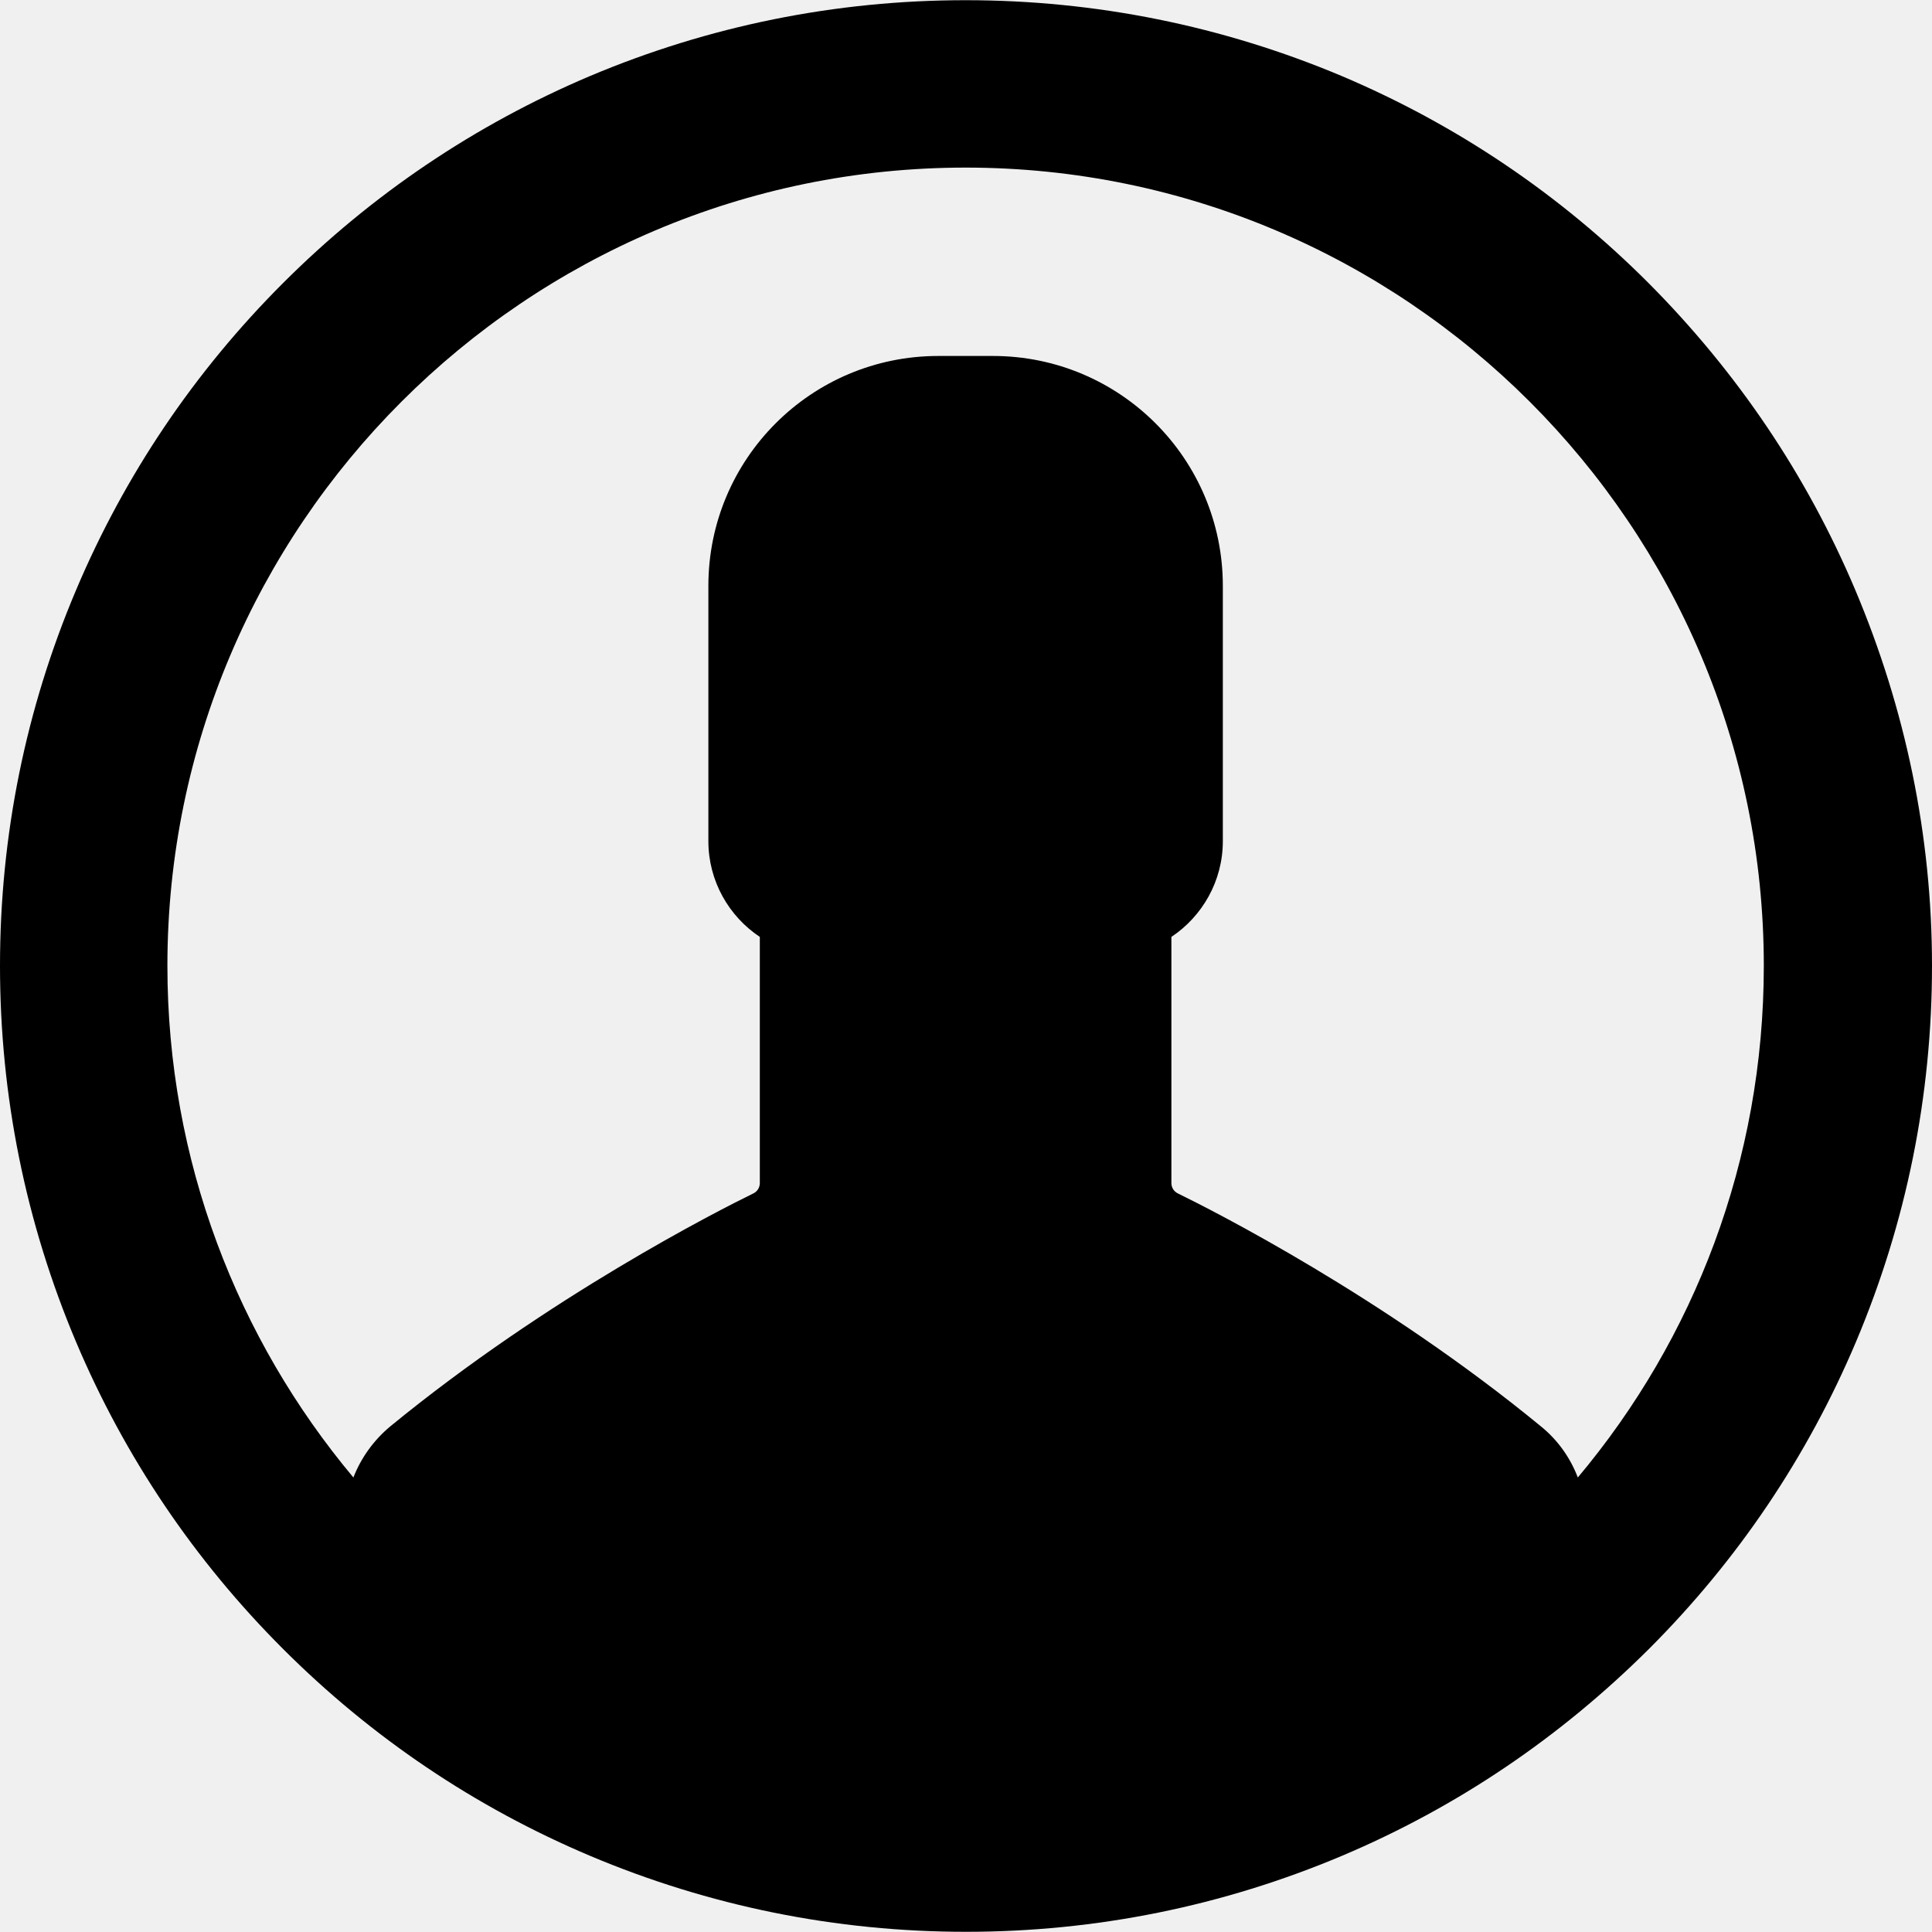
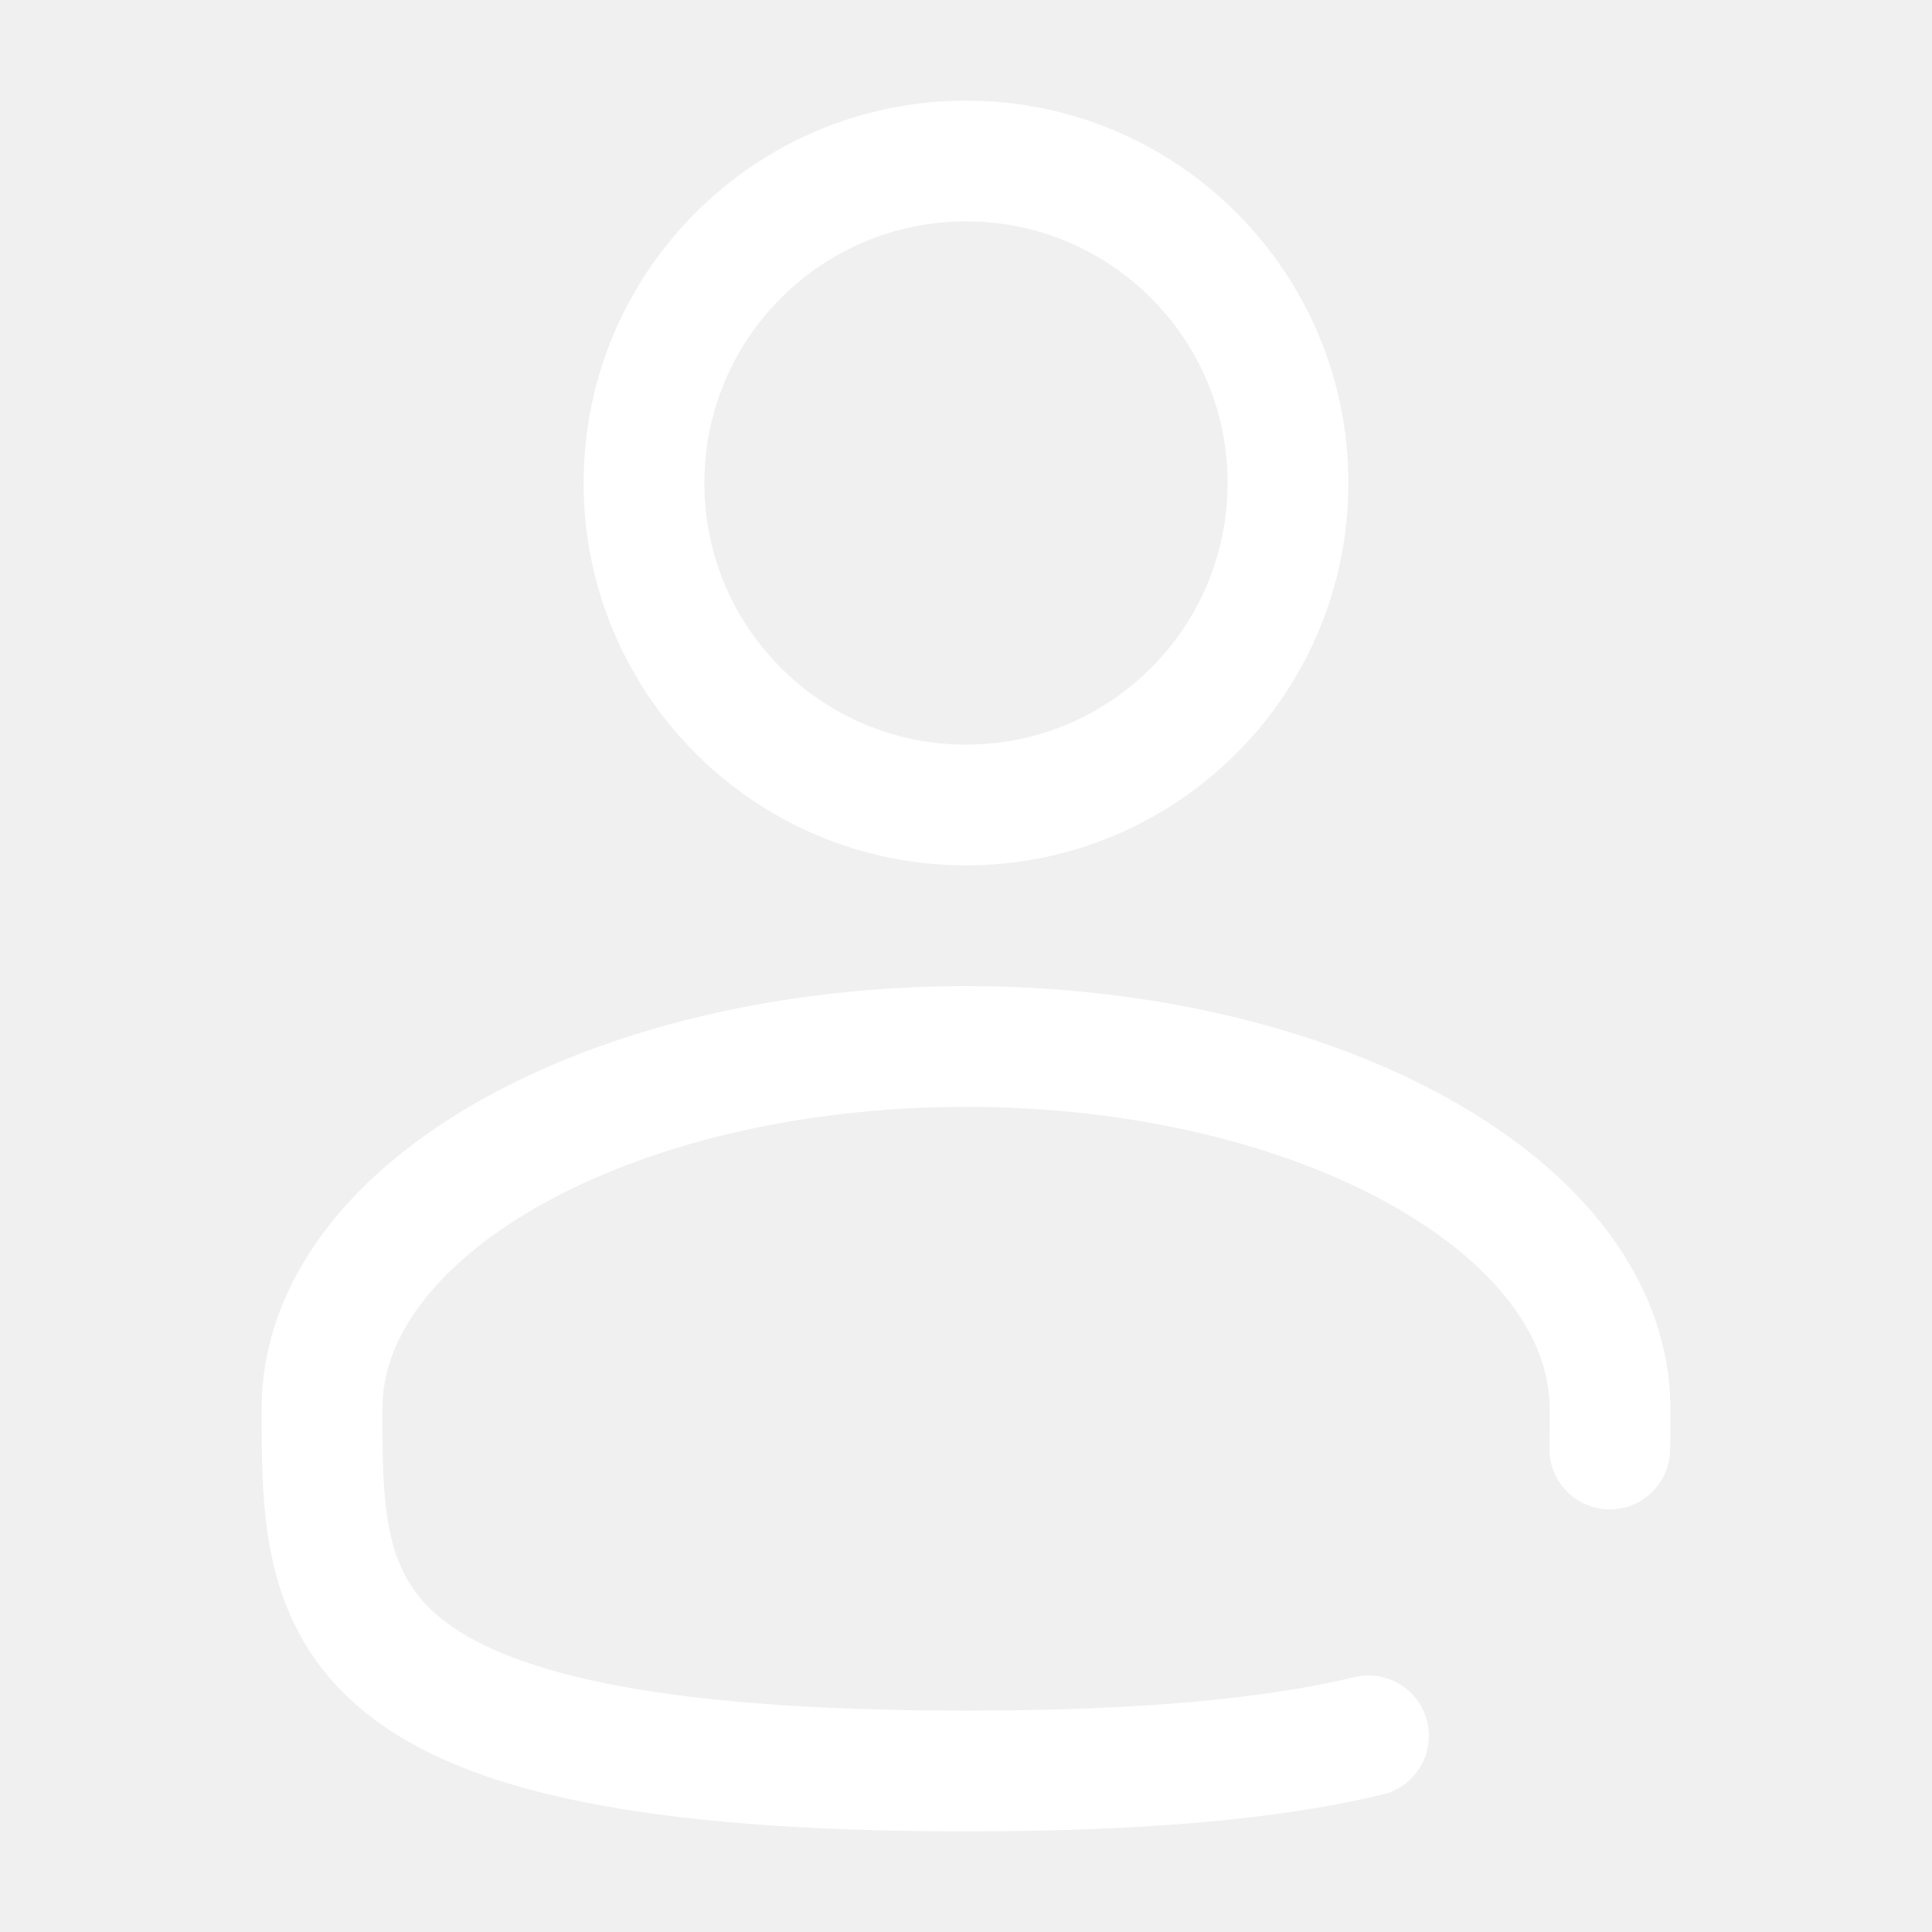
- <svg xmlns="http://www.w3.org/2000/svg" fill="#000000" height="800px" width="800px" version="1.1" id="Capa_1" viewBox="0 0 488.2 488.2" xml:space="preserve">
-   <g>
-     <path d="M468.8,149.05c-12.3-29.1-29.9-55.1-52.3-77.6c-22.4-22.4-48.5-40-77.6-52.3c-30-12.6-62-19.1-94.9-19.1s-64.9,6.5-95,19.2   c-29,12.3-55.1,29.9-77.5,52.3s-40,48.5-52.3,77.6c-12.7,30-19.2,62-19.2,94.9s6.5,64.9,19.2,95c12.3,29.1,29.9,55.2,52.3,77.6   c22.4,22.4,48.5,40,77.6,52.3c30.1,12.7,62.1,19.2,95,19.2s64.9-6.5,95-19.2c29.1-12.3,55.1-29.9,77.6-52.3   c22.4-22.4,40-48.5,52.3-77.6c12.7-30.1,19.2-62.1,19.2-95S481.5,179.15,468.8,149.05z M398.7,373.35c-1.9-5-5.1-9.5-9.3-12.9   c-39.9-32.8-83-54.6-91.8-58.9c-1-0.5-1.6-1.5-1.6-2.6v-62.2c7.8-5.2,13-14.1,13-24.2v-64.5c0-32.1-26-58.1-58.1-58.1H244h-6.9   c-32.1,0-58.1,26-58.1,58.1v64.5c0,10.1,5.2,19,13,24.2v62.2c0,1.1-0.6,2.1-1.6,2.6c-8.8,4.3-51.8,26.1-91.8,58.9   c-4.2,3.5-7.4,8-9.3,12.9c-29.3-35-47-80.1-47-129.3c0-111.2,90.5-201.7,201.7-201.7s201.7,90.5,201.7,201.7   C445.7,293.25,428.1,338.35,398.7,373.35z" />
+ <svg xmlns="http://www.w3.org/2000/svg" width="800px" height="800px" viewBox="0 0 24 24" fill="none">
+   <g id="SVGRepo_bgCarrier" stroke-width="0" />
+   <g id="SVGRepo_tracerCarrier" stroke-linecap="round" stroke-linejoin="round" />
+   <g id="SVGRepo_iconCarrier">
+     <circle cx="12" cy="6" r="4" stroke="#ffffff" stroke-width="1.5" />
+     <path d="M19.997 18C20 17.836 20 17.669 20 17.5C20 15.015 16.418 13 12 13C7.582 13 4 15.015 4 17.5C4 19.985 4 22 12 22C14.231 22 15.84 21.843 17 21.563" stroke="#ffffff" stroke-width="1.5" stroke-linecap="round" />
  </g>
</svg>
